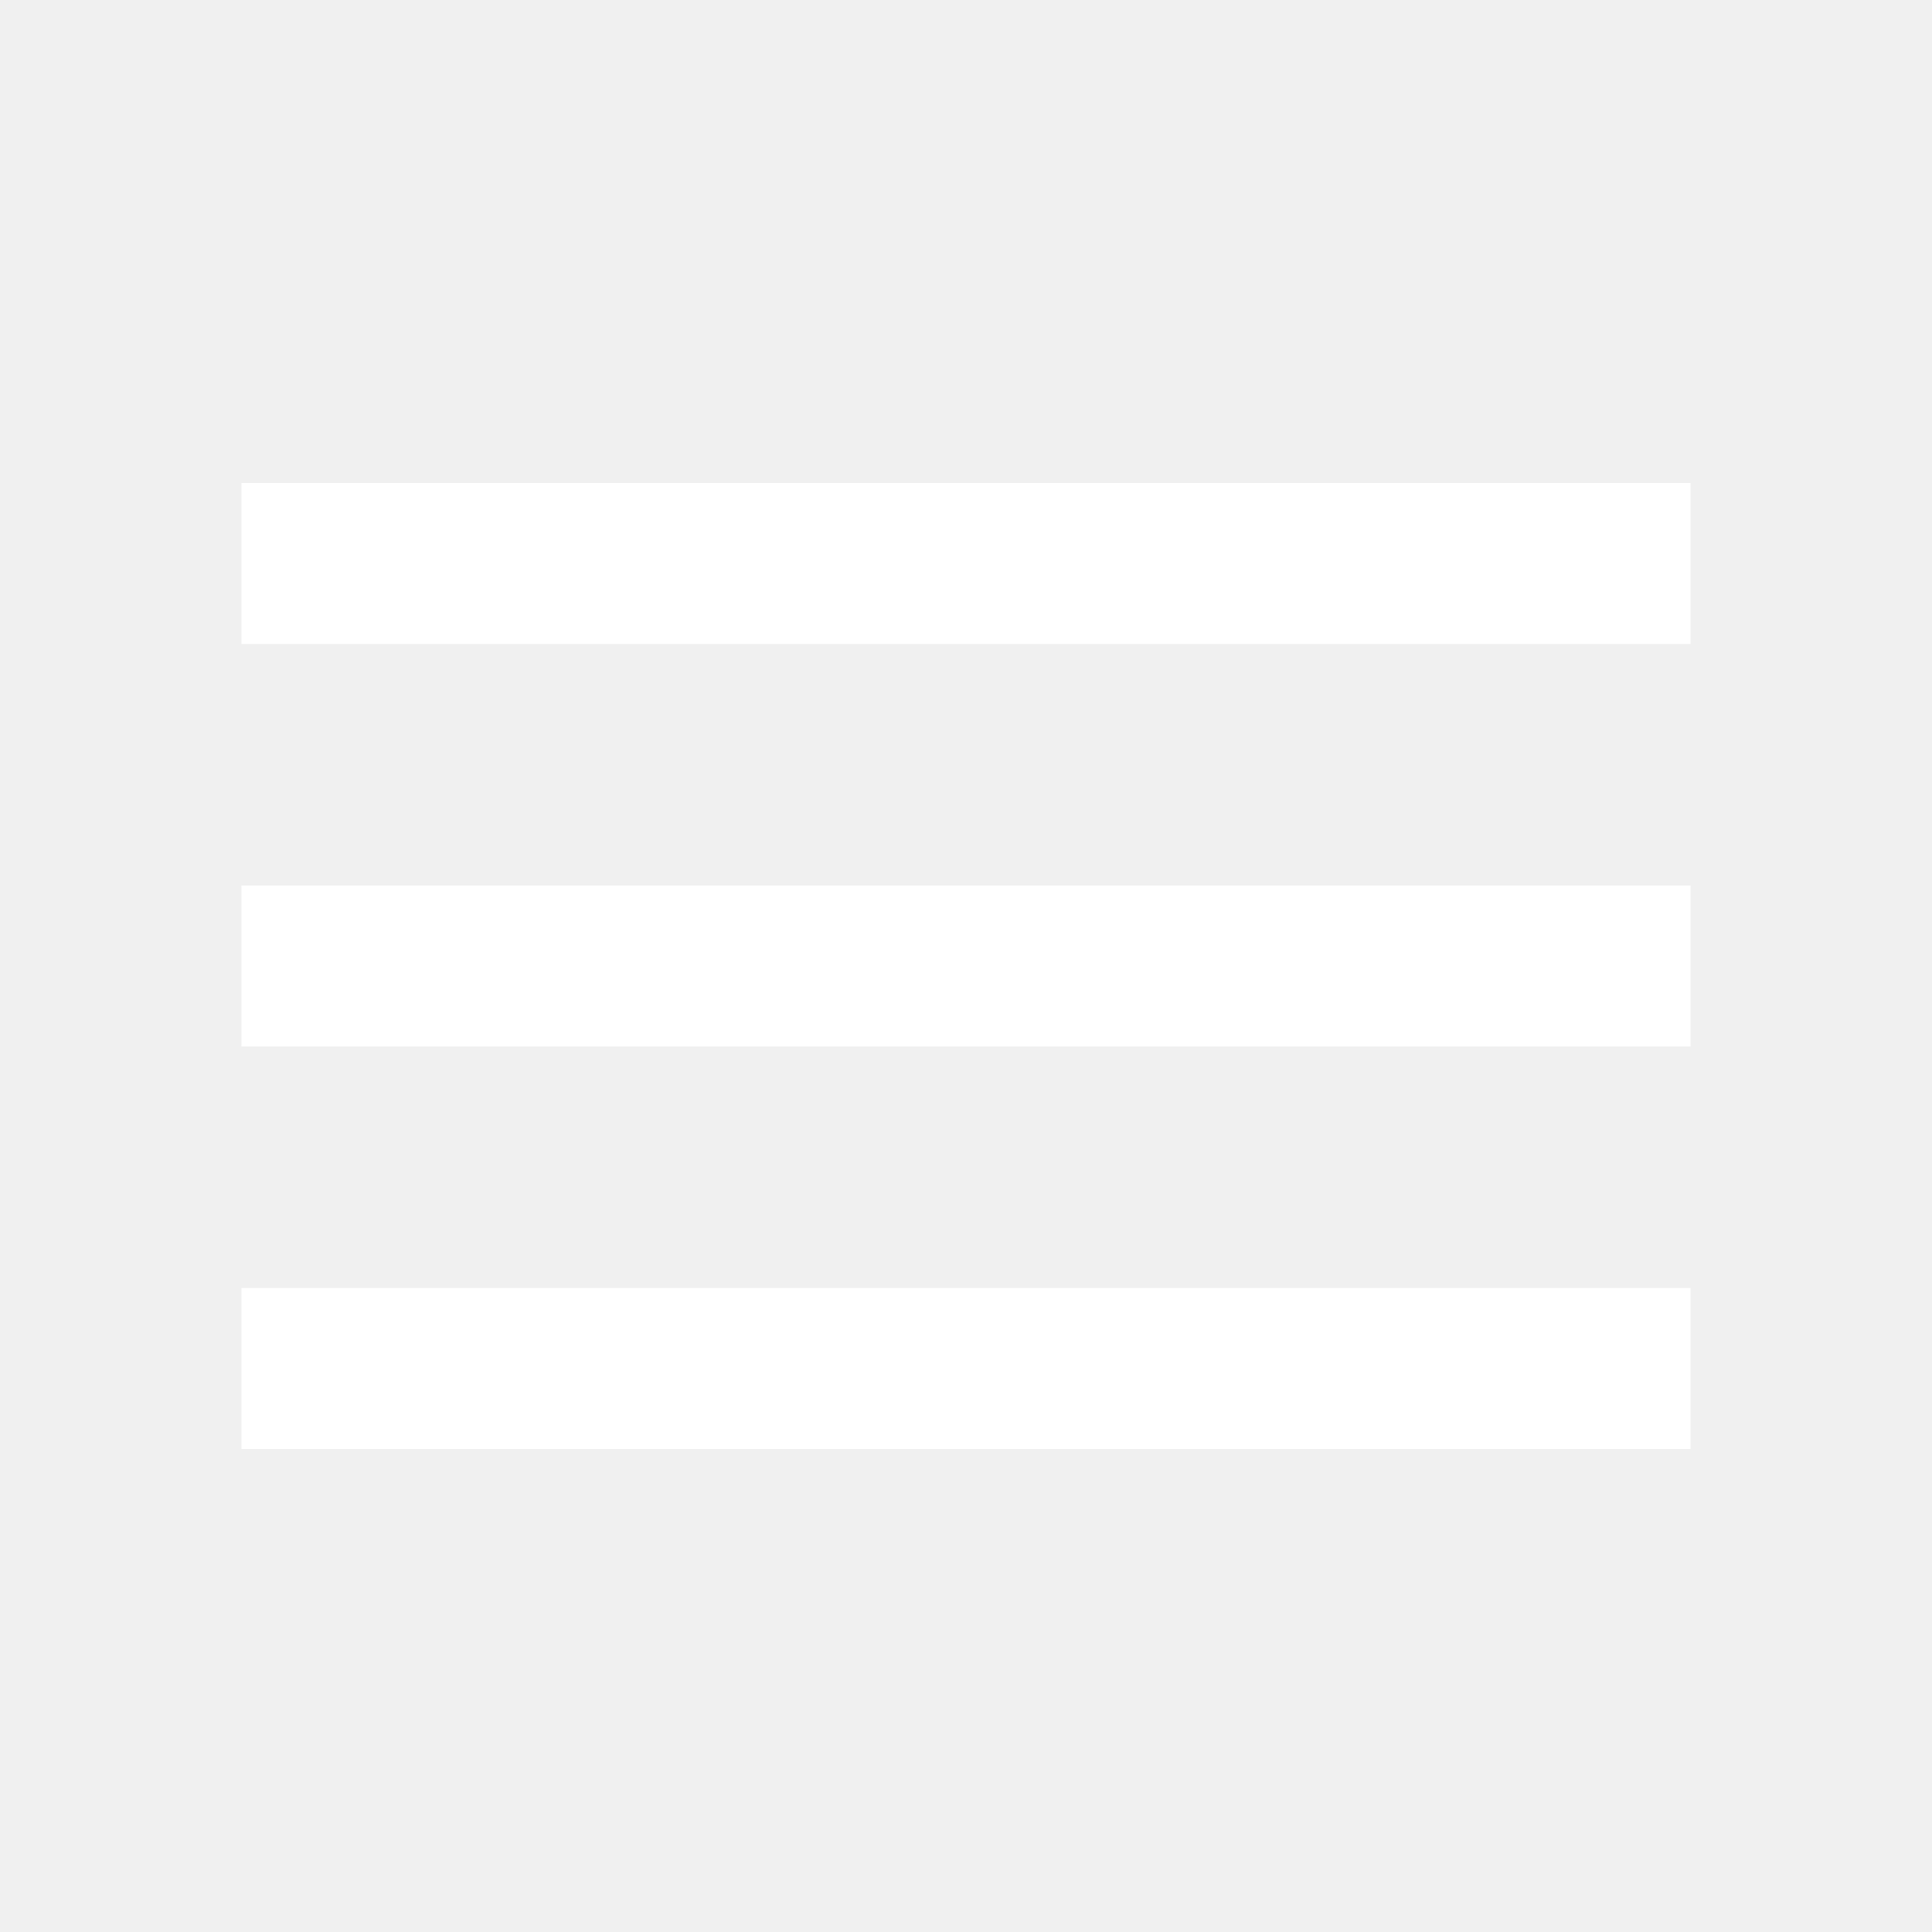
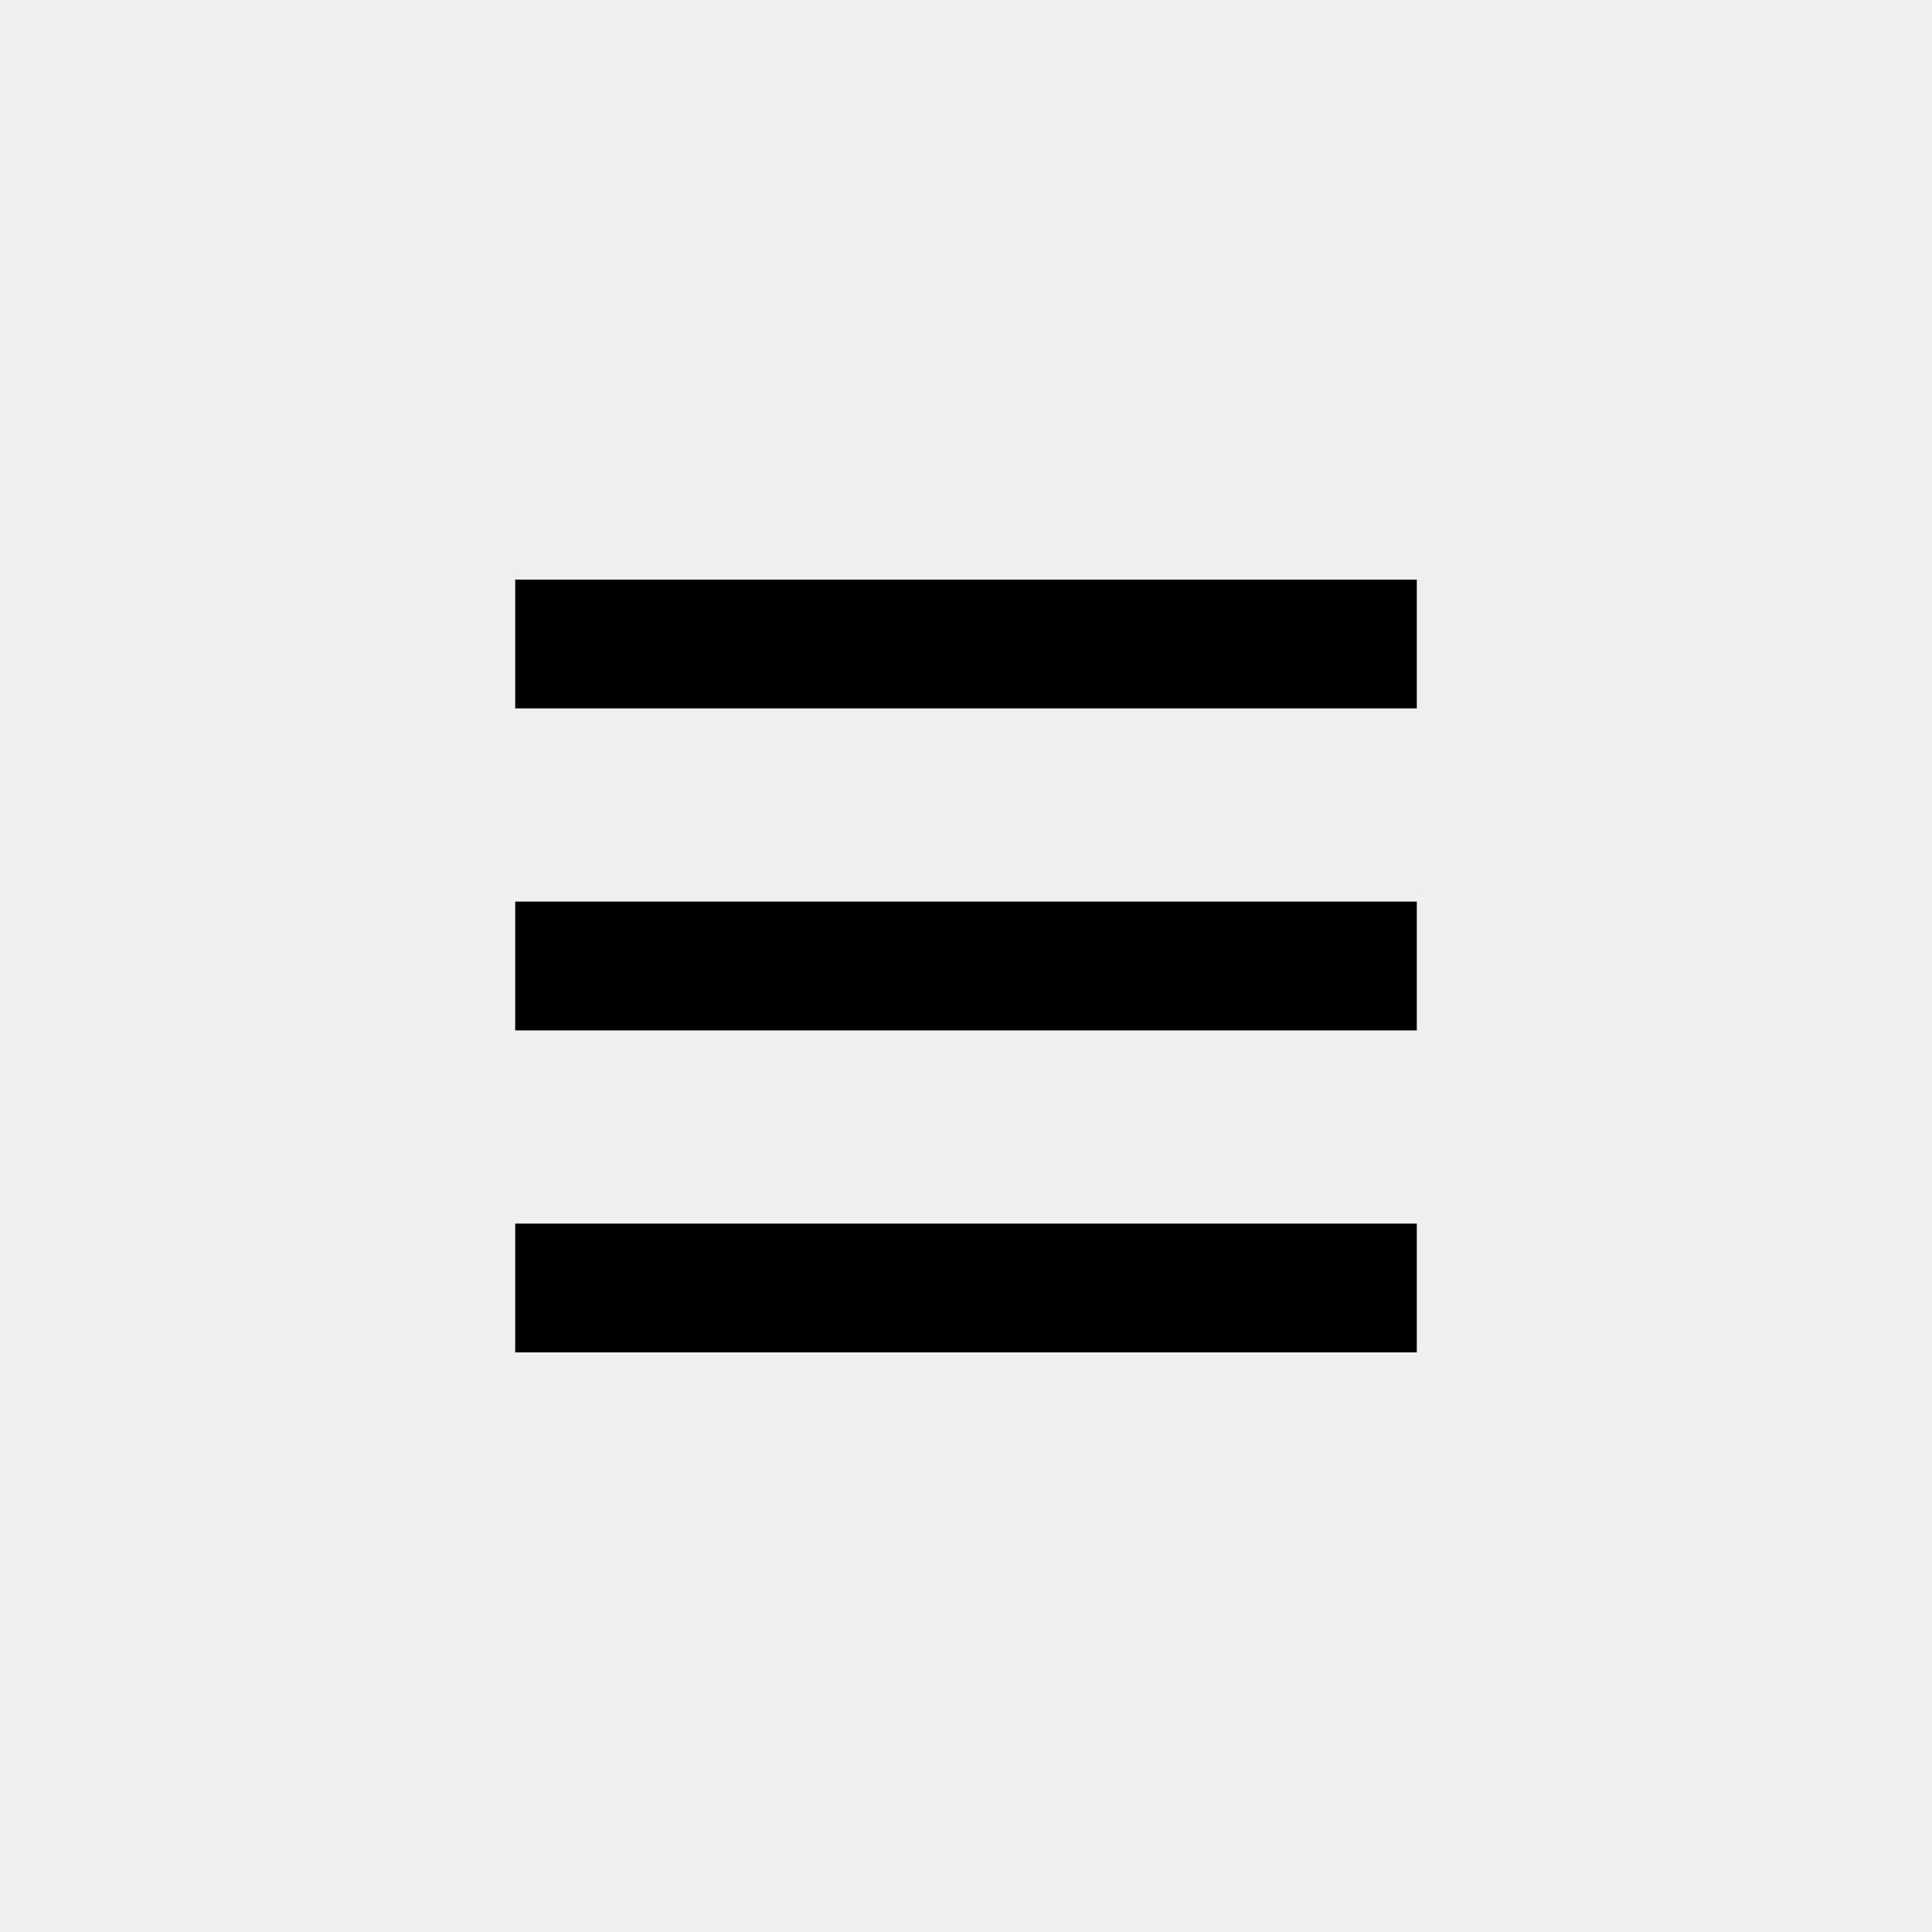
- <svg xmlns="http://www.w3.org/2000/svg" height="24" viewBox="0 0 24 24" width="24">
-   <path d="M0 0h24v24H0z" fill="none" />
-   <path fill="#ffffff" d="M3 18h18v-2H3v2zm0-5h18v-2H3v2zm0-7v2h18V6H3z" />
+ <svg xmlns="http://www.w3.org/2000/svg" width="30" height="30" viewBox="0 0 30 30" fill="none">
+   <rect x="8" y="9" width="14" height="2" fill="black" />
+   <rect x="8" y="14" width="14" height="2" fill="black" />
+   <rect x="8" y="19" width="14" height="2" fill="black" />
</svg>
